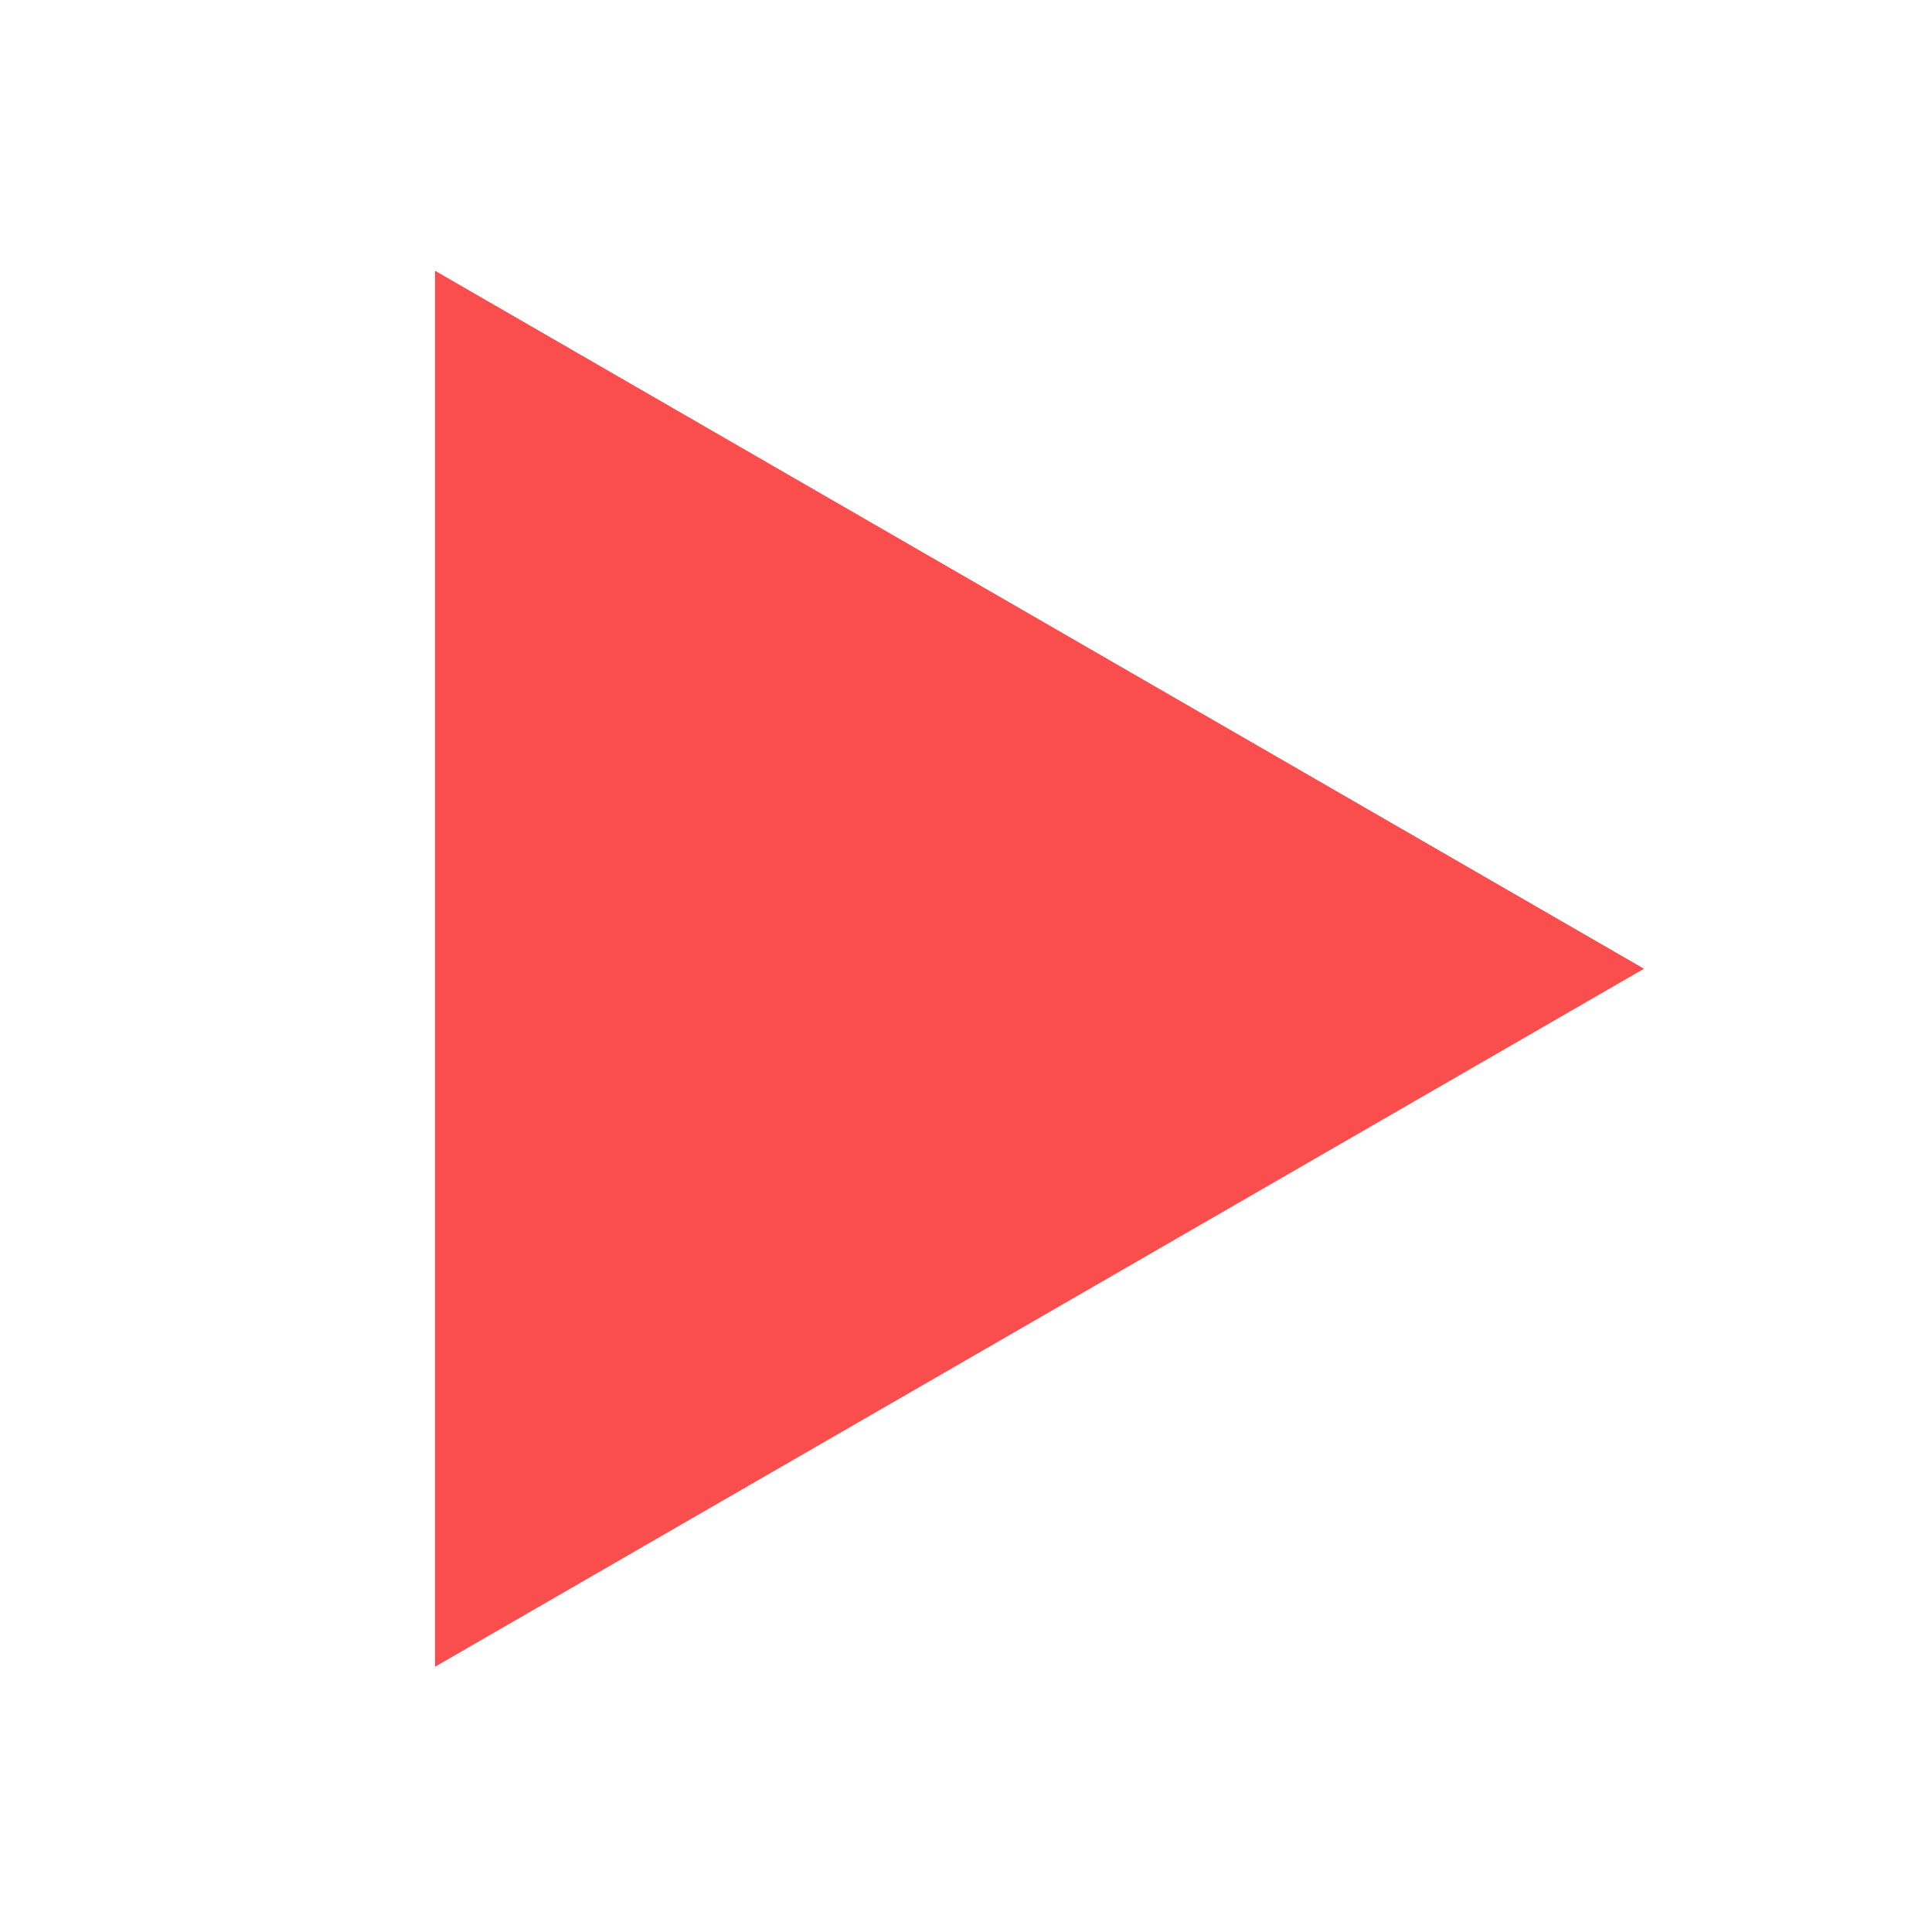
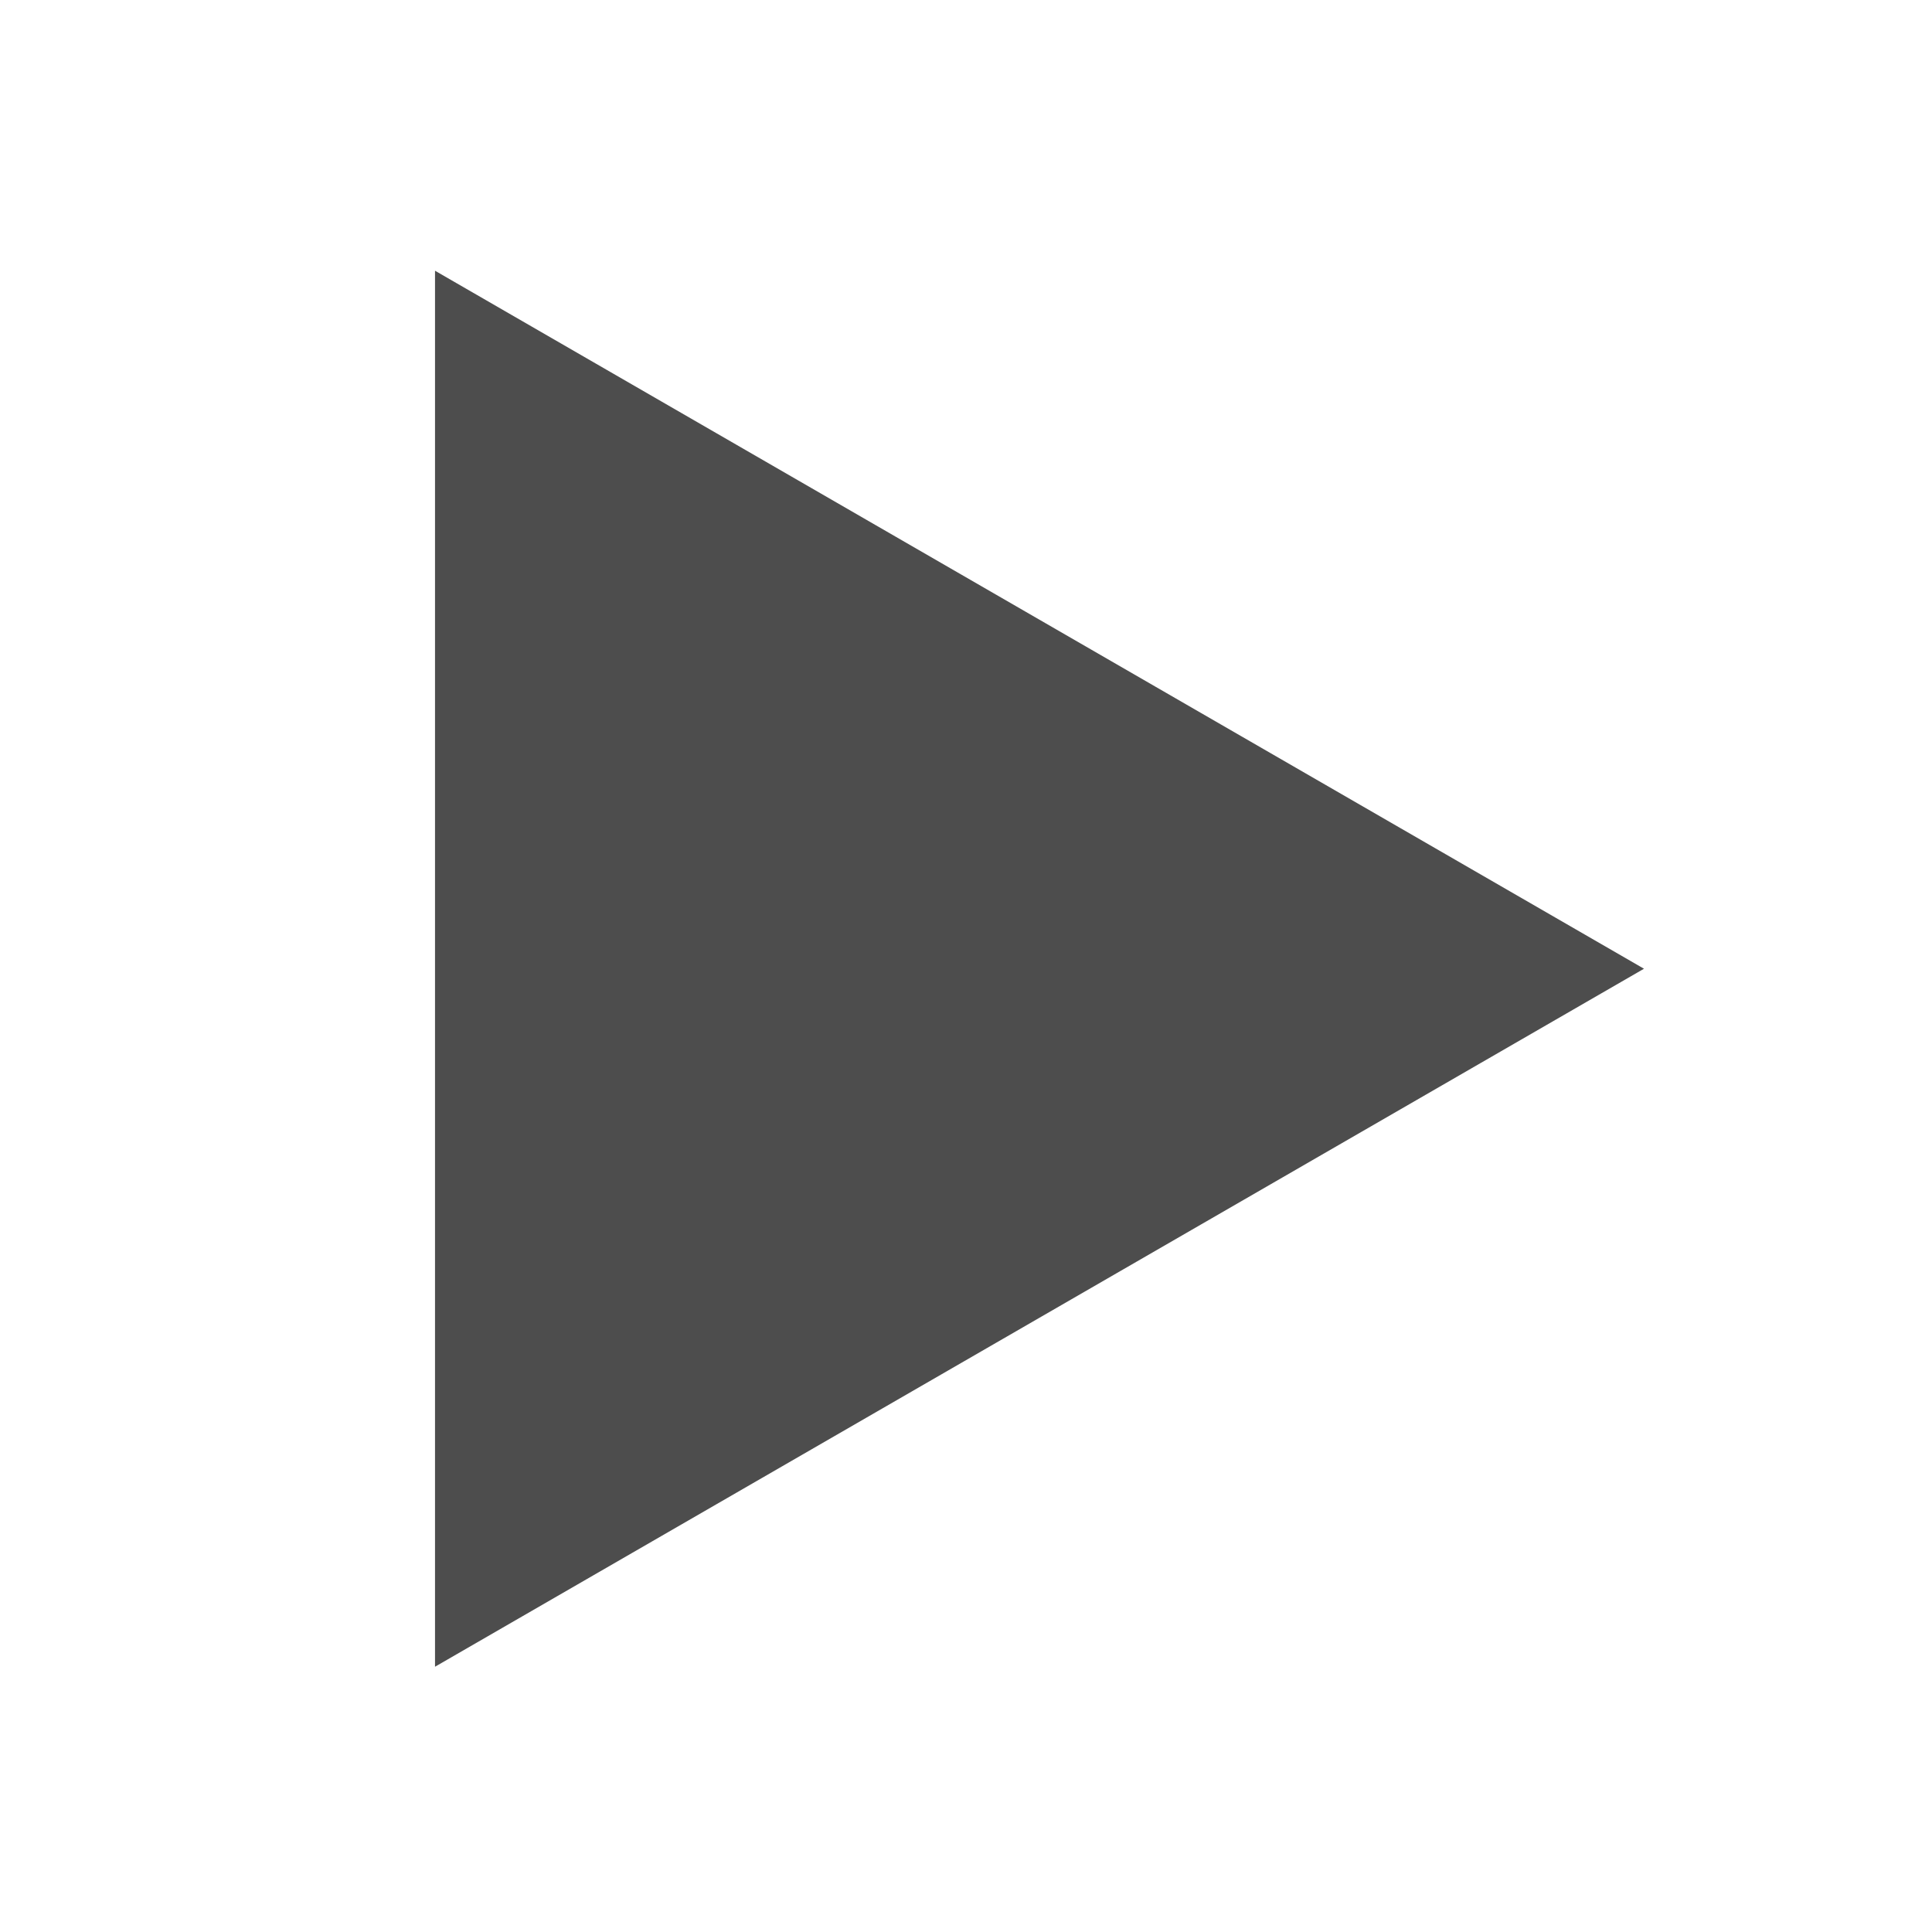
<svg xmlns="http://www.w3.org/2000/svg" width="512" height="512" viewBox="0 0 135.467 135.467" version="1.1" id="svg8">
  <defs id="defs2" />
  <g id="layer3" style="display:inline" />
  <g id="layer2">
-     <path style="opacity:1;fill:#fa4d4d;fill-opacity:1;stroke:none;stroke-width:1.084;stroke-miterlimit:4;stroke-dasharray:none;stroke-opacity:1" id="path820" d="m 115.272,67.925 -42.385,24.471 -42.385,24.471 0,-48.942 0,-48.942 42.385,24.471 z" />
+     <path style="opacity:1;fill:#4d4d4d;fill-opacity:1;stroke:none;stroke-width:1.084;stroke-miterlimit:4;stroke-dasharray:none;stroke-opacity:1" id="path820" d="m 115.272,67.925 -42.385,24.471 -42.385,24.471 0,-48.942 0,-48.942 42.385,24.471 z" />
  </g>
</svg>
